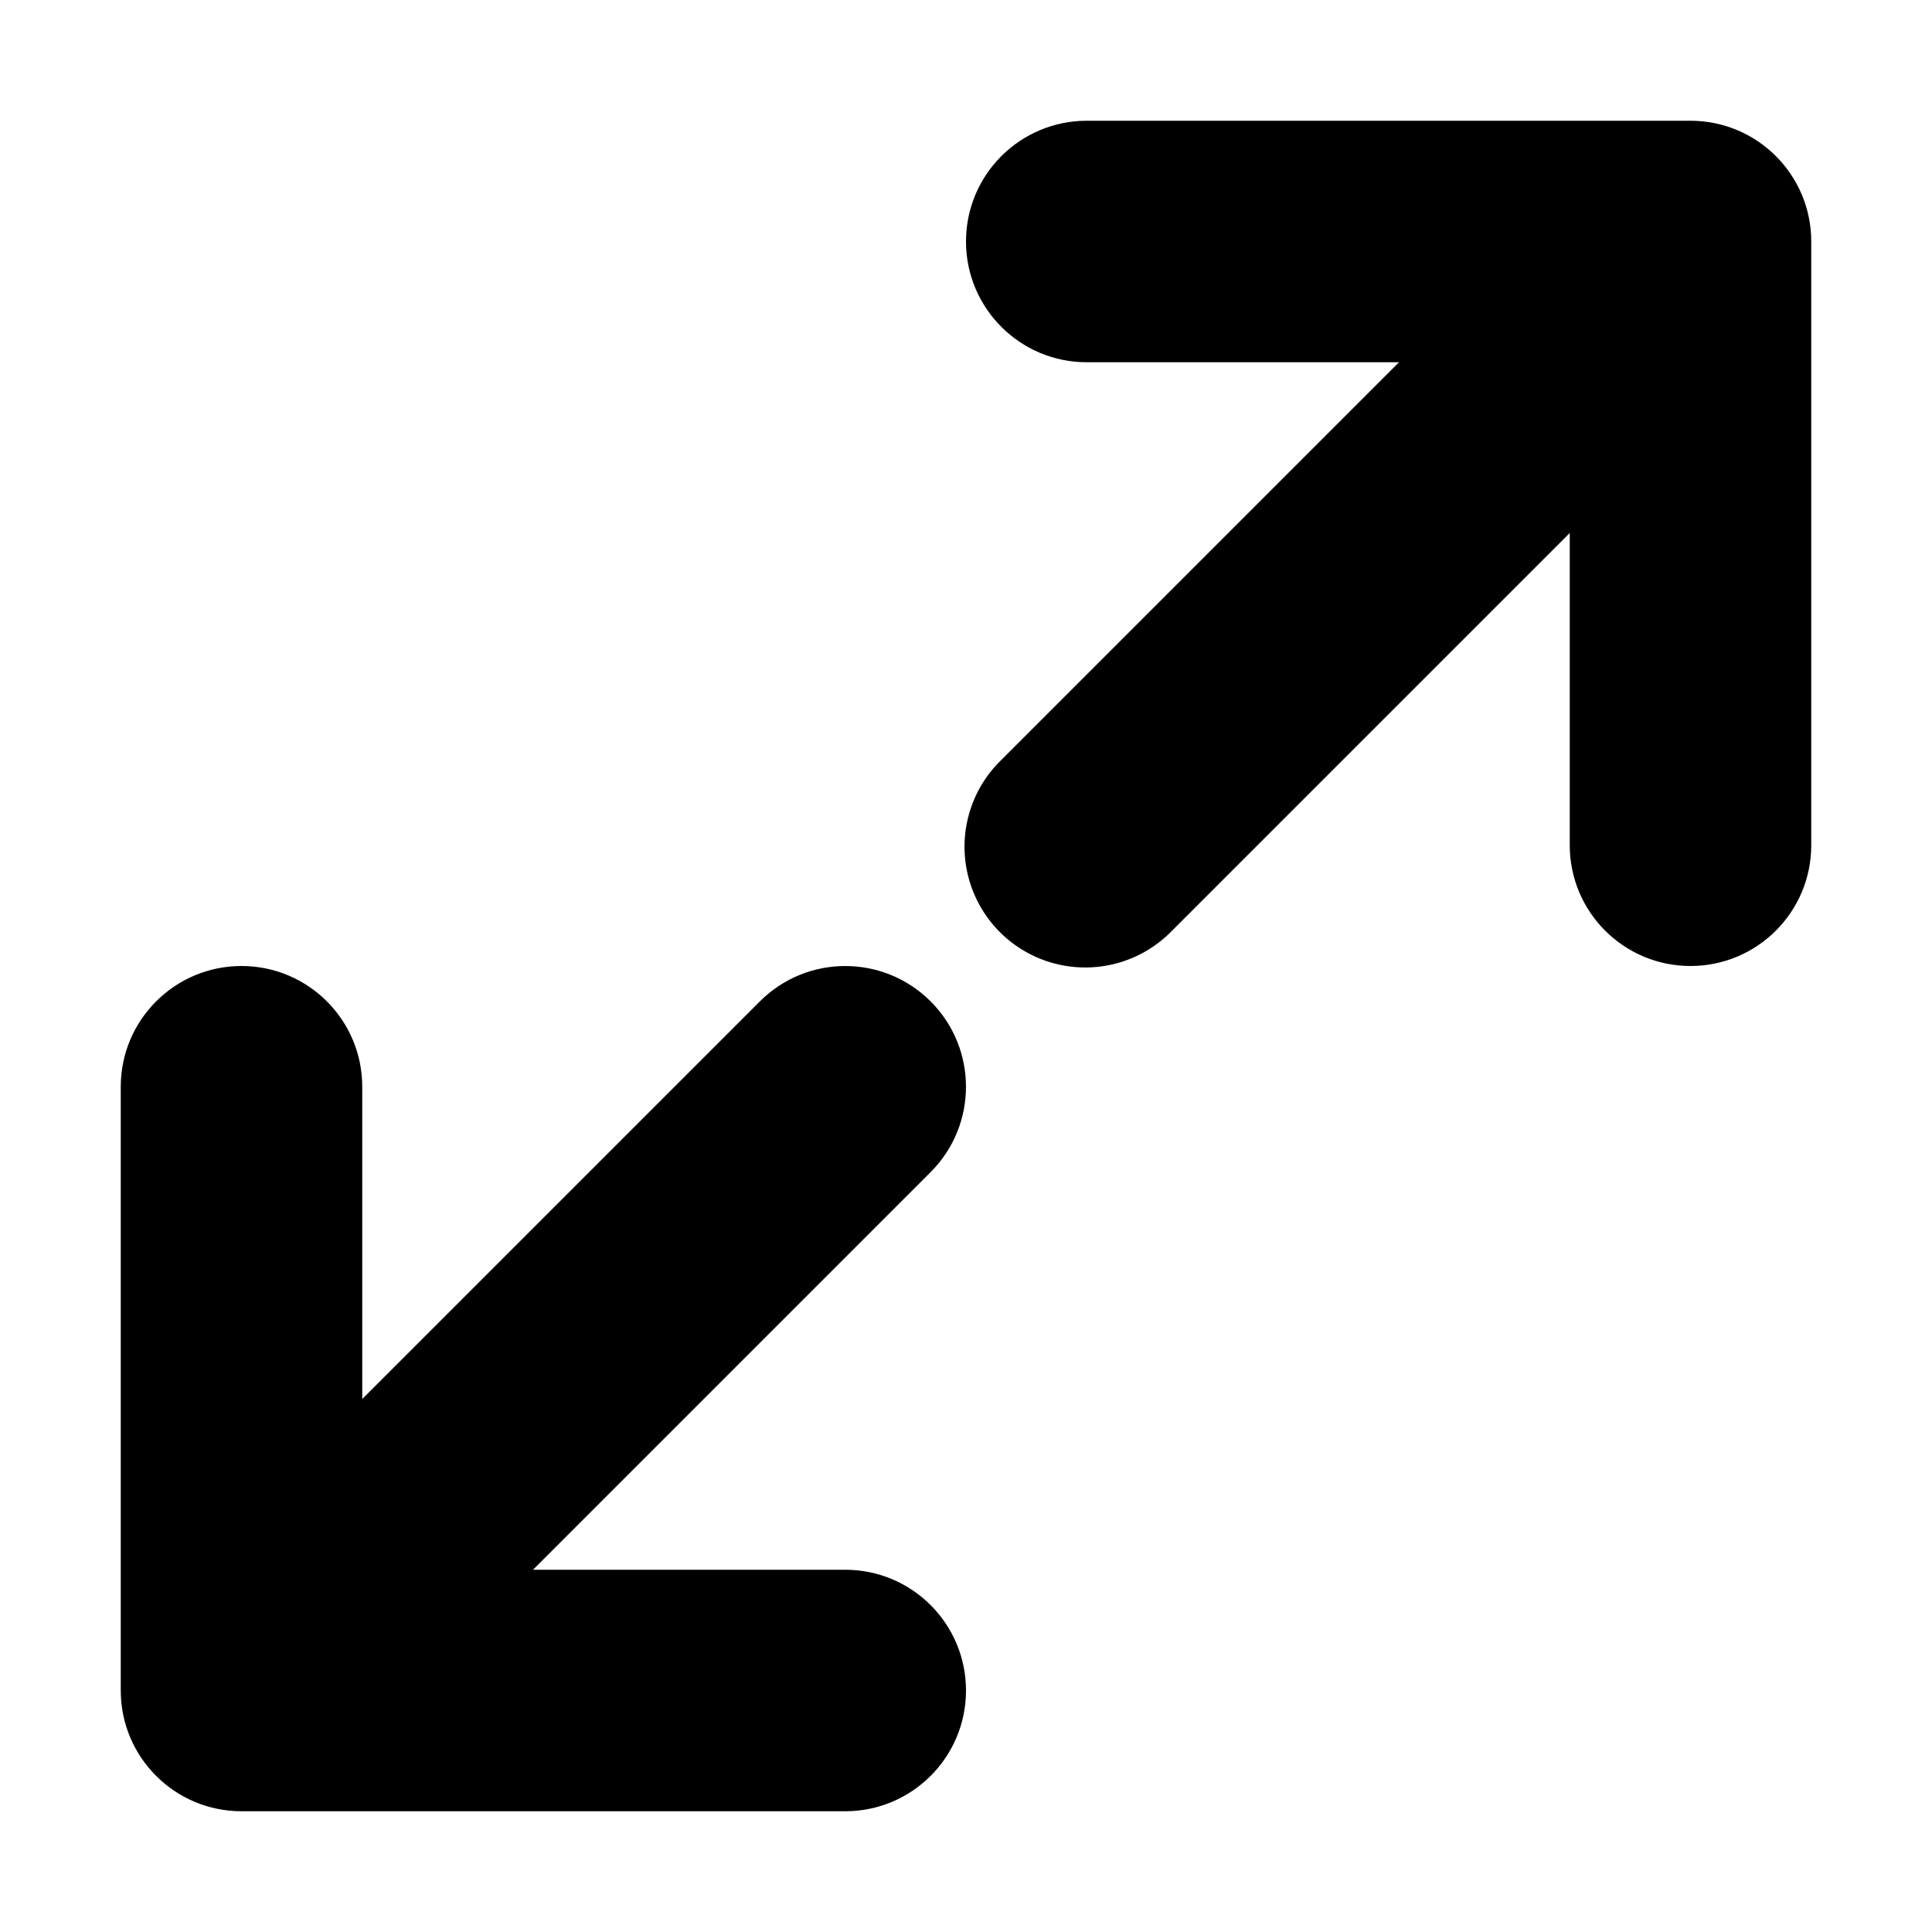
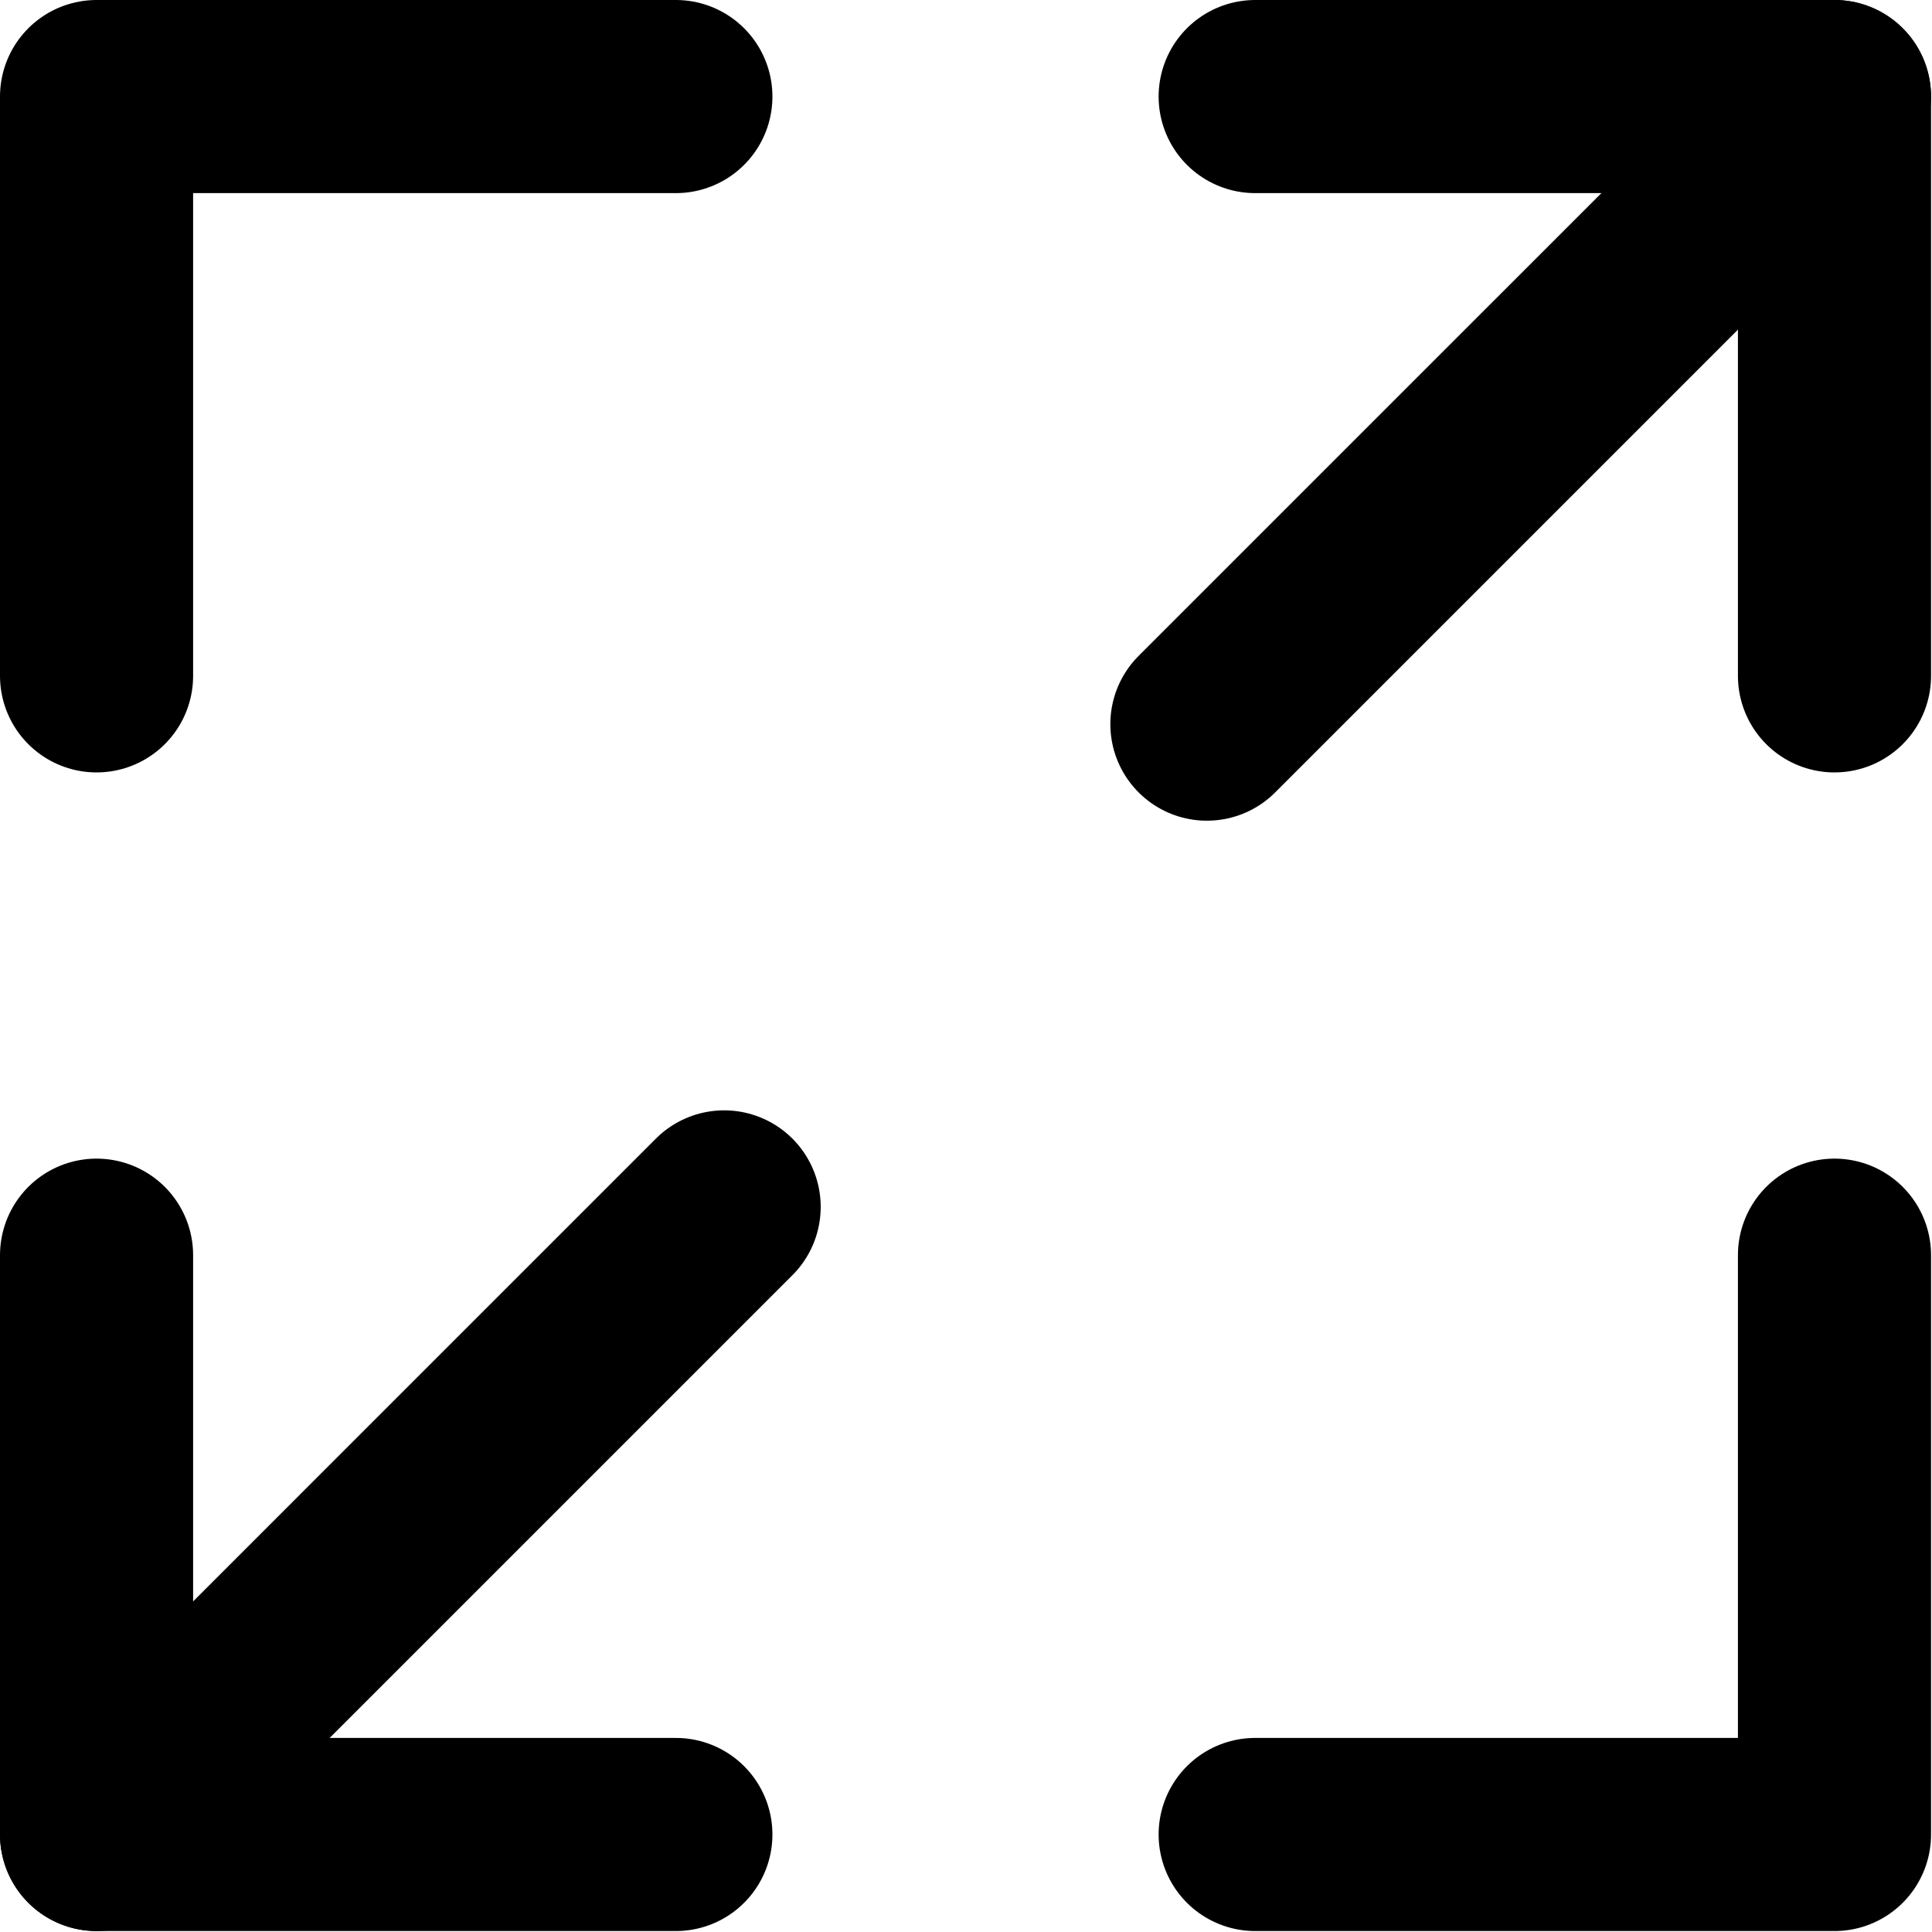
- <svg xmlns="http://www.w3.org/2000/svg" width="16" height="16" viewBox="0 0 16 16" version="1.1" id="svg4">
-   <defs id="defs8" />
-   <path fill="rgba(12, 12, 13, .8)" d="M7.707 8.293a1 1 0 0 0-1.414 0L3 11.586V9a1 1 0 0 0-2 0v5a1 1 0 0 0 1 1h5a1 1 0 1 0 0-2H4.414l3.293-3.293a1 1 0 0 0 0-1.414zM14 1H9a1 1 0 0 0 0 2h2.586L8.293 6.293a1 1 0 1 0 1.414 1.414L13 4.414V7a1 1 0 0 0 2 0V2a1 1 0 0 0-1-1z" id="path2" style="fill:#000000;fill-opacity:1;stroke:none;stroke-opacity:1;stroke-width:0.8;stroke-miterlimit:4;stroke-dasharray:none" />
+ <svg xmlns="http://www.w3.org/2000/svg" width="100%" height="100%" viewBox="0 0 667 667" version="1.1" xml:space="preserve" style="fill-rule:evenodd;clip-rule:evenodd;stroke-linecap:round;stroke-linejoin:round;">
+   <g transform="matrix(1,0,0,1,-66.665,-66.665)">
+     <path d="M500,100L700,100L700,300" style="fill:none;fill-rule:nonzero;stroke:black;stroke-width:66.67px;" />
+     <path d="M300,100L100,100L100,300" style="fill:none;fill-rule:nonzero;stroke:black;stroke-width:66.67px;" />
+     <path d="M500,700L700,700L700,500" style="fill:none;fill-rule:nonzero;stroke:black;stroke-width:66.67px;" />
+     <path d="M300,700L100,700L100,500" style="fill:none;fill-rule:nonzero;stroke:black;stroke-width:66.67px;" />
+     <path d="M700,100L483.333,316.667" style="fill:none;fill-rule:nonzero;stroke:black;stroke-width:66.67px;" />
+     <path d="M316.667,483.333L100,700" style="fill:none;fill-rule:nonzero;stroke:black;stroke-width:66.67px;" />
+   </g>
</svg>
